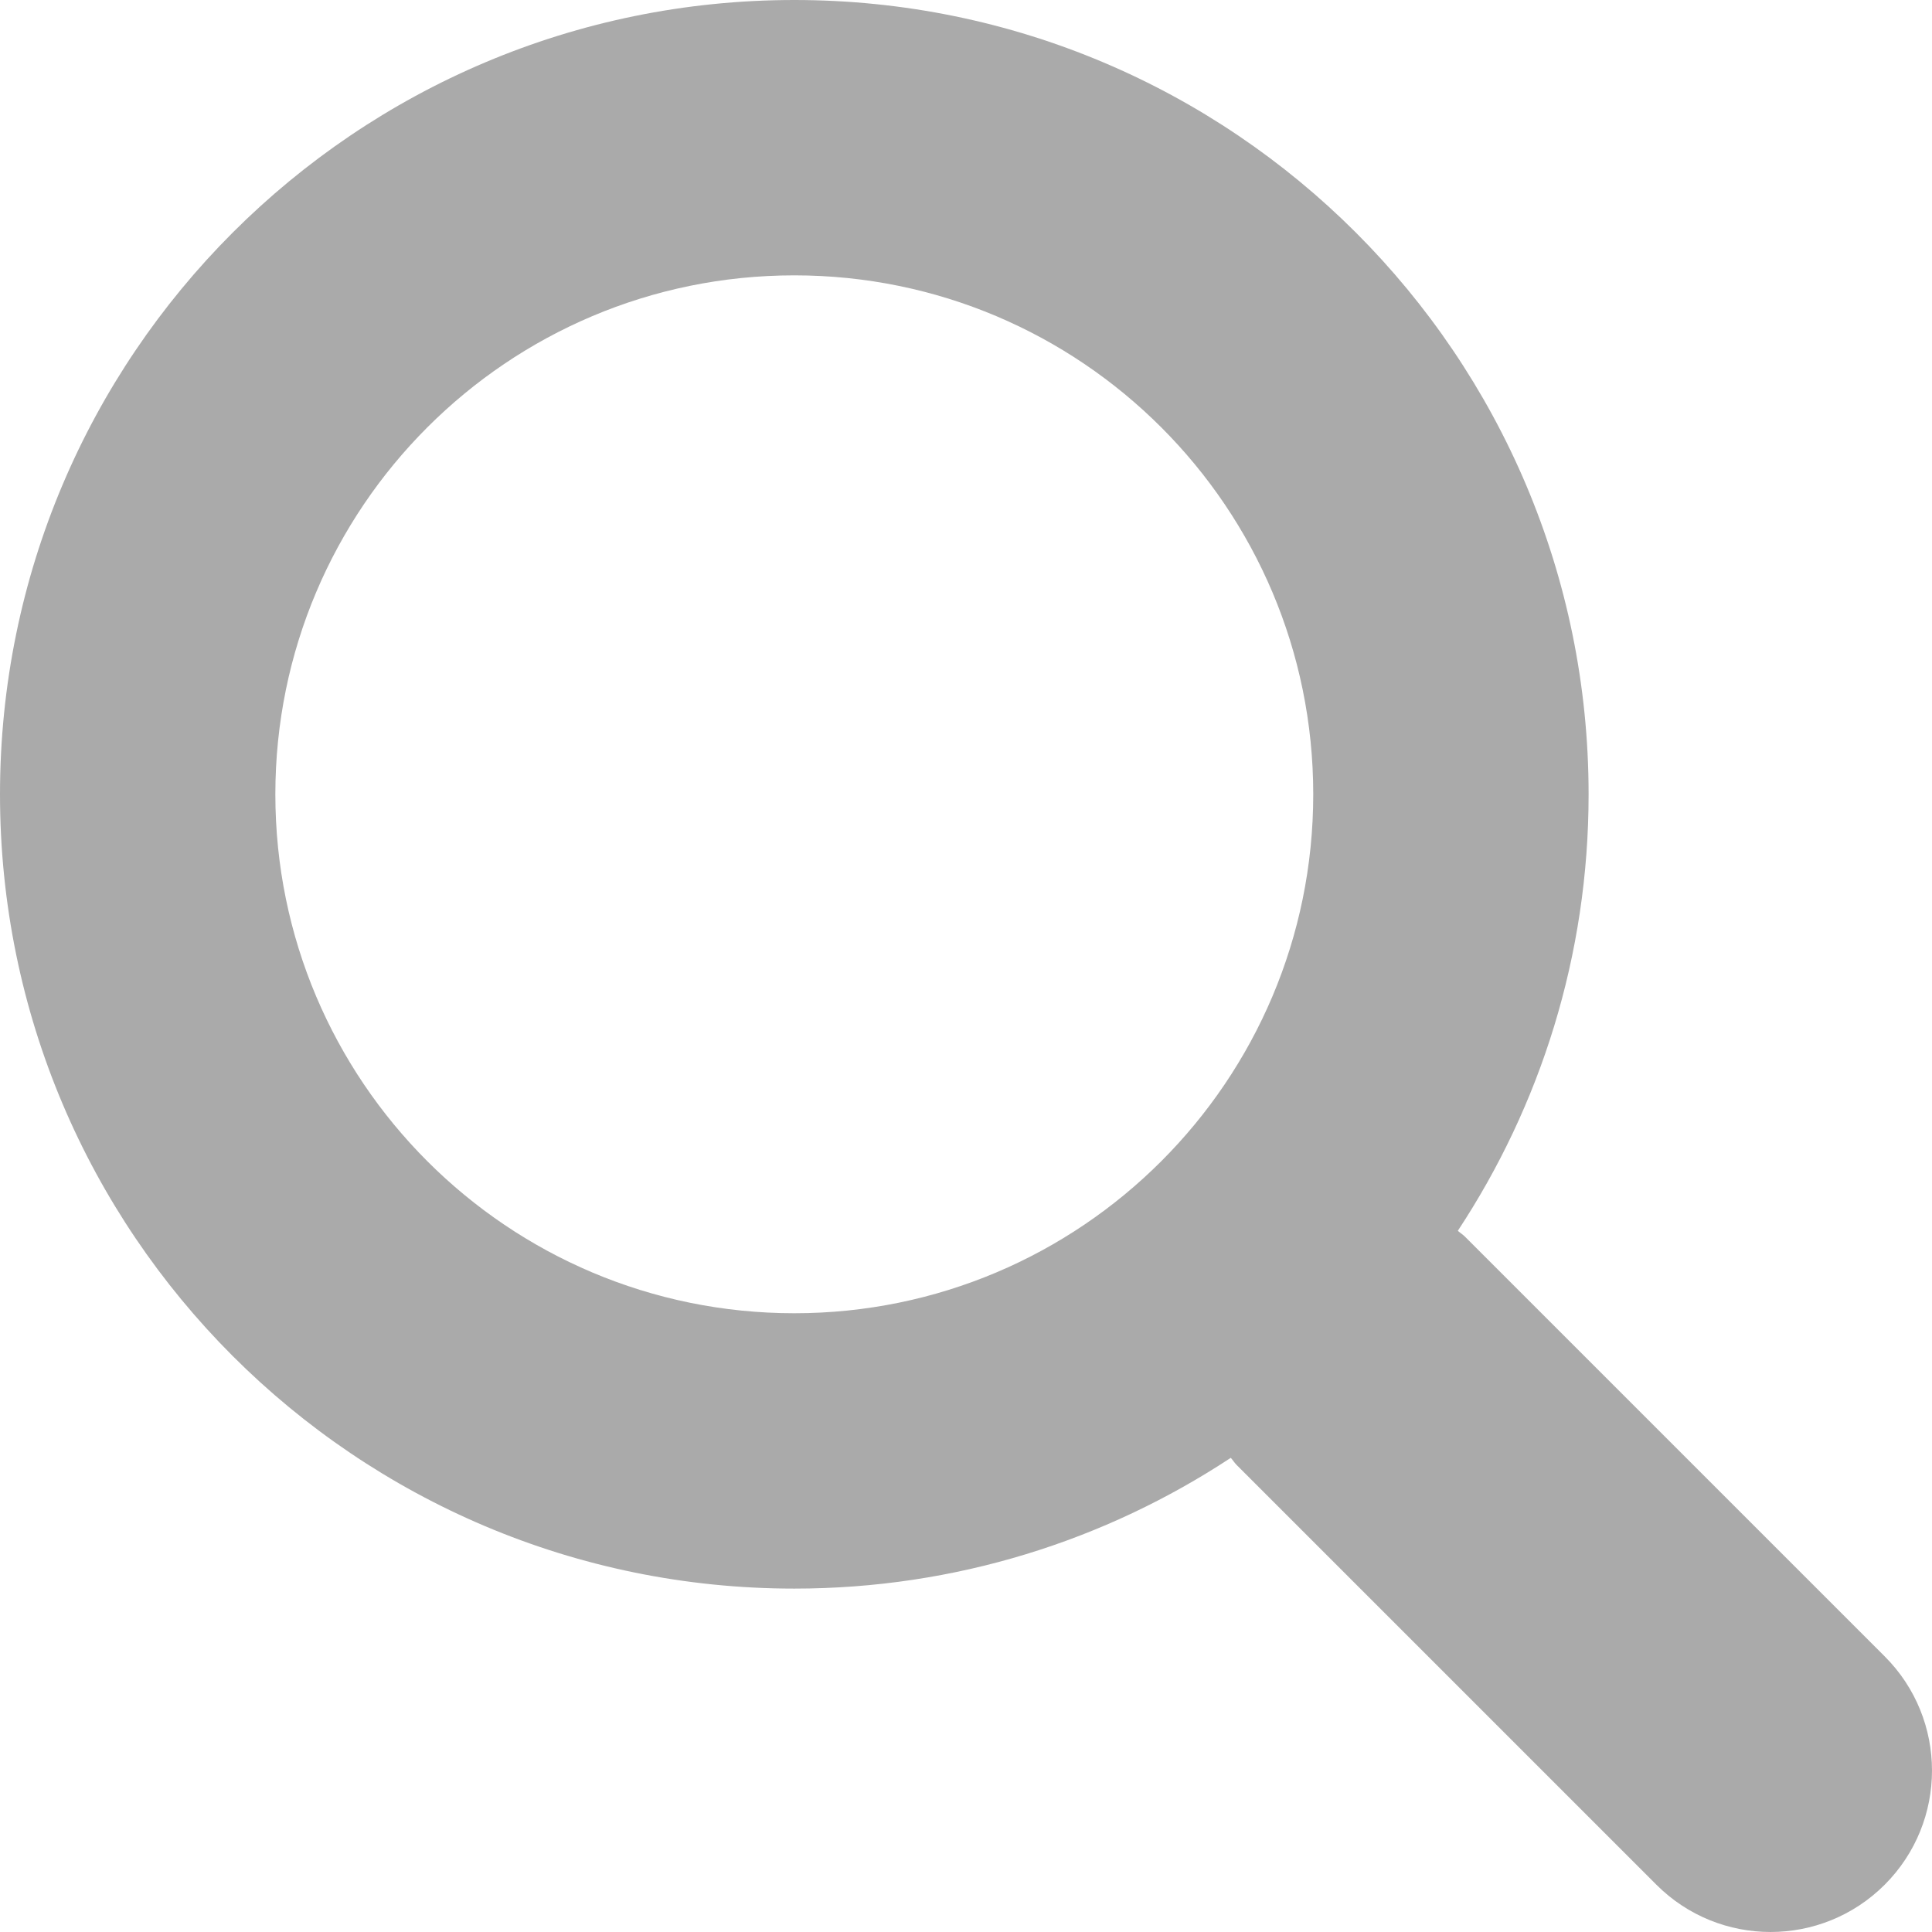
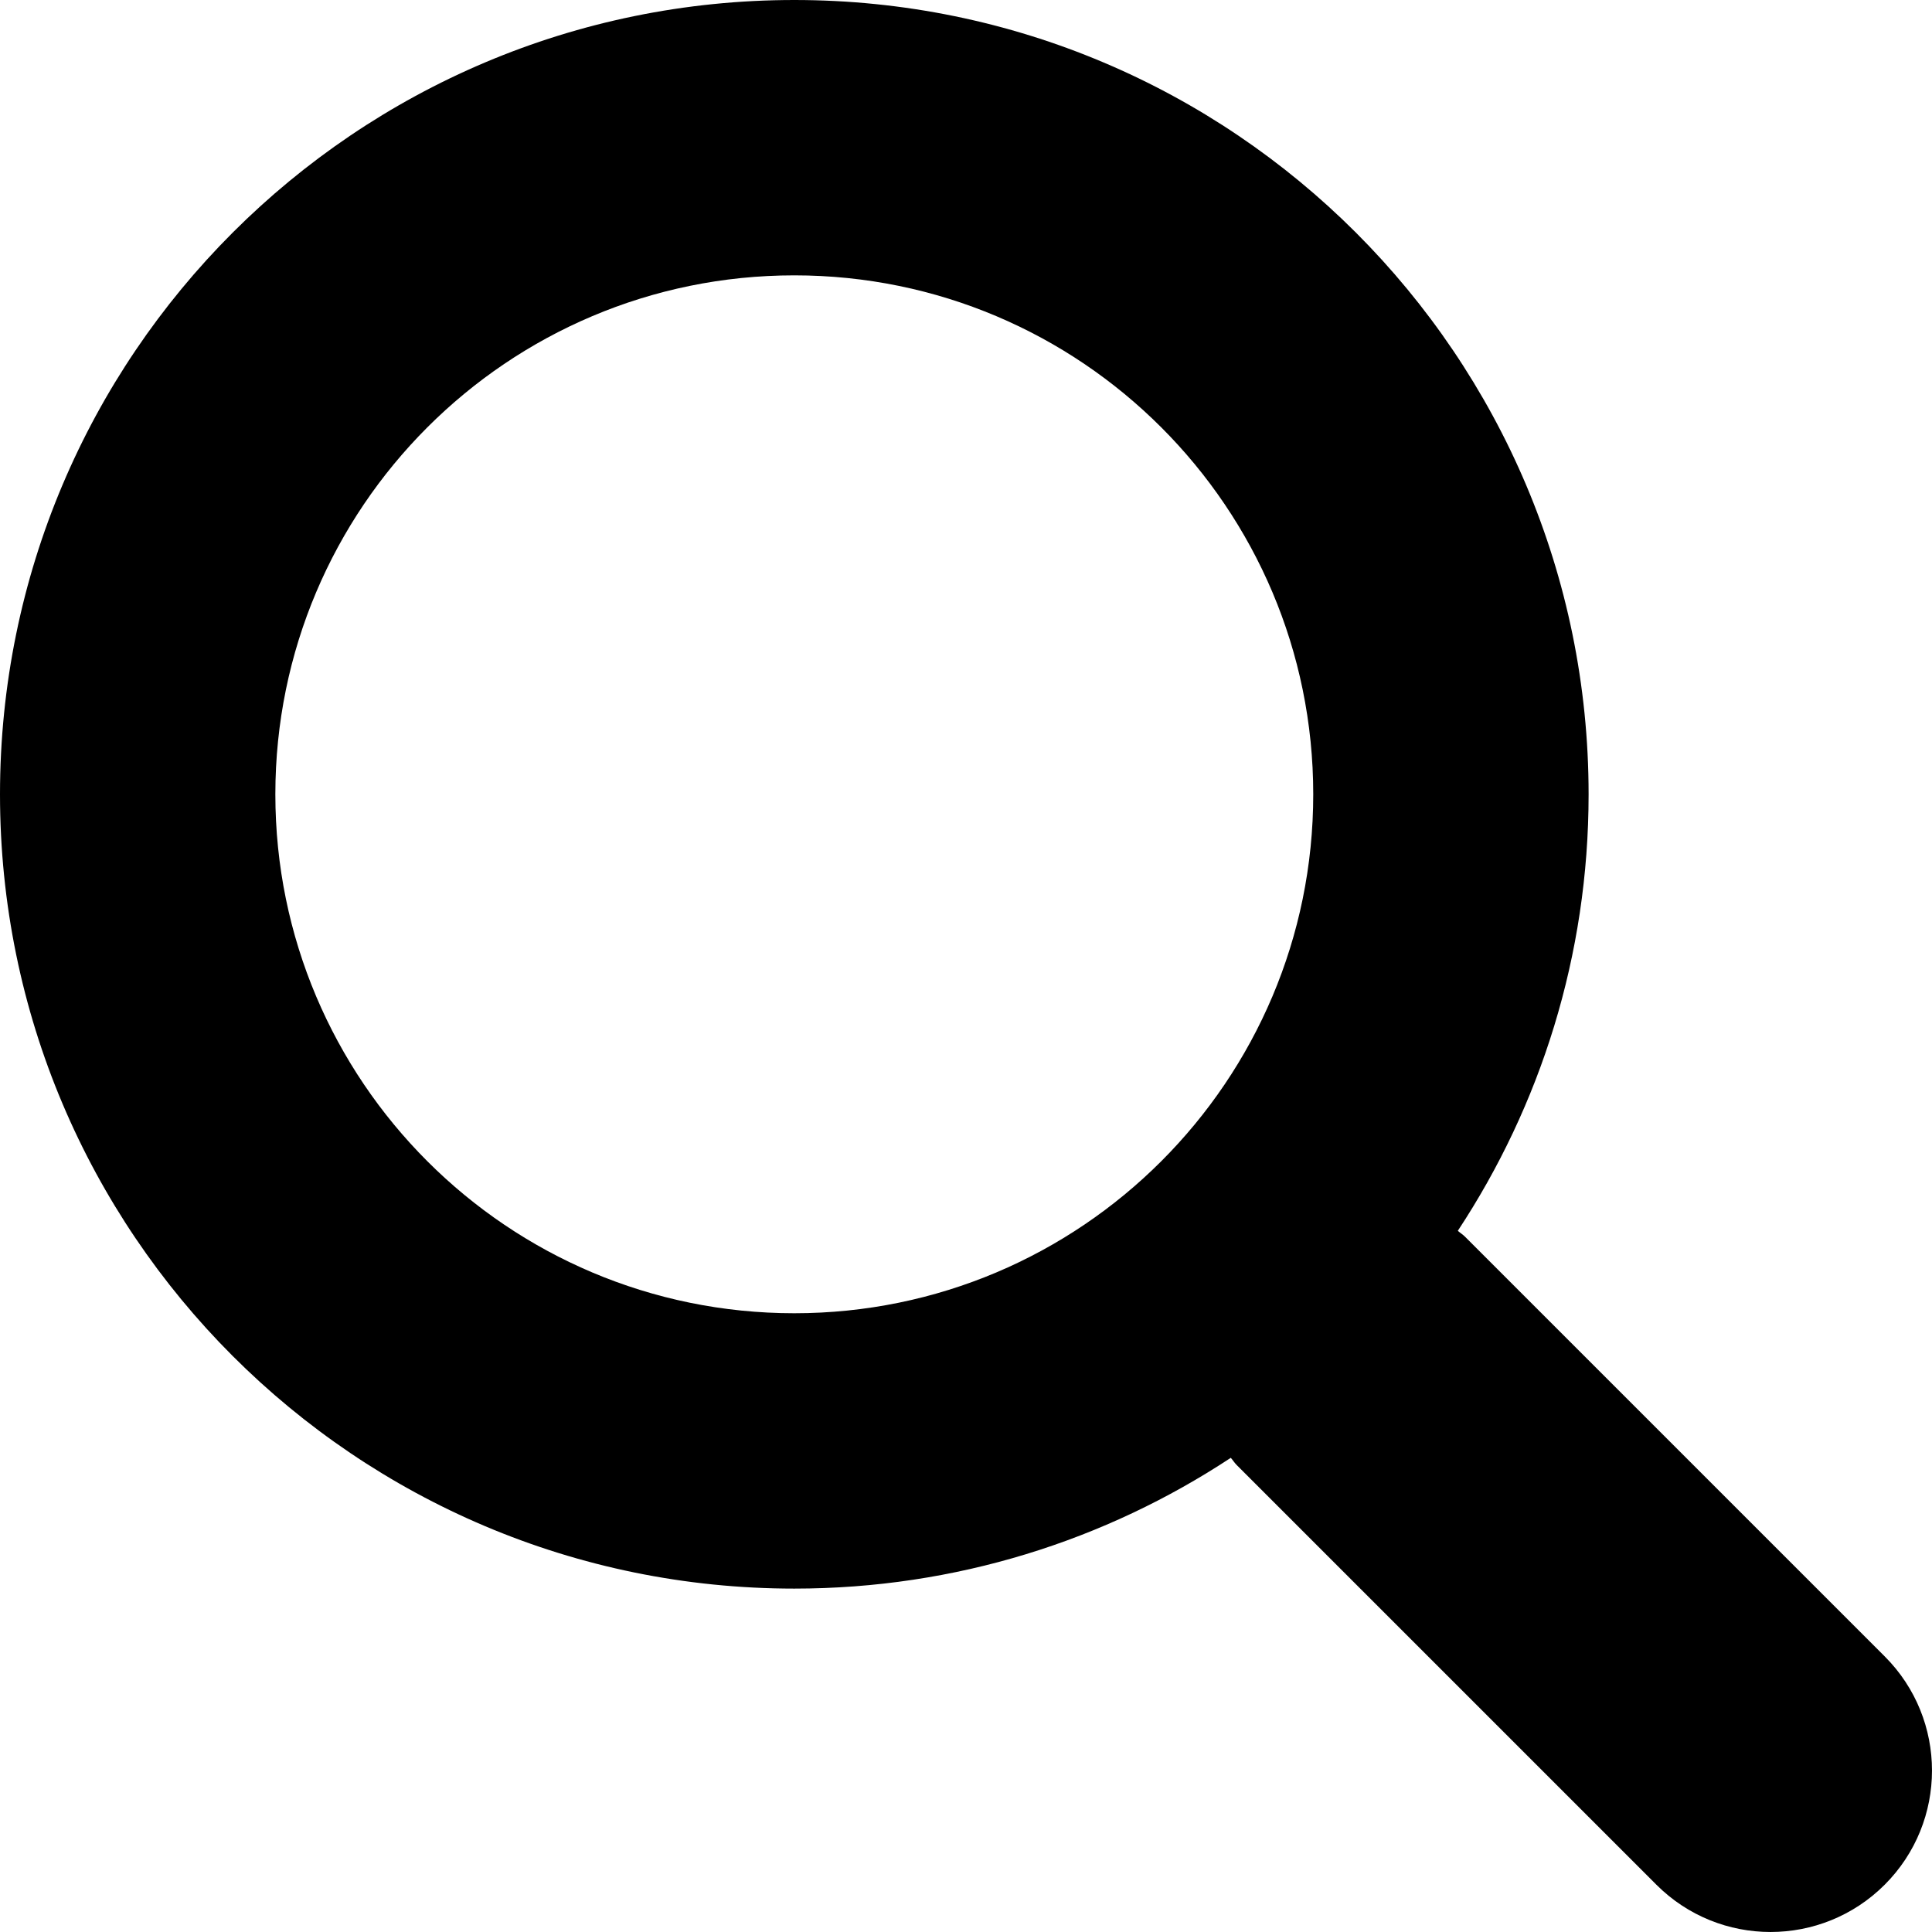
- <svg xmlns="http://www.w3.org/2000/svg" version="1.1" id="search" x="0px" y="0px" width="20" height="20" fill="#AAAAAA" viewBox="0 0 250.313 250.313" xml:space="preserve">
+ <svg xmlns="http://www.w3.org/2000/svg" version="1.1" id="search" x="0px" y="0px" width="20" height="20" viewBox="0 0 250.313 250.313" xml:space="preserve">
  <g>
    <path d="M244.186,214.604l-54.379-54.378c-0.289-0.289-0.628-0.491-0.93-0.76         c10.7-16.231,16.945-35.66,16.945-56.554C205.822,46.075,159.747,0,102.911,0S0,46.075,0,102.911         c0,56.835,46.074,102.911,102.91,102.911c20.895,0,40.323-6.245,56.554-16.945c0.269,0.301,0.47,0.64,0.759,0.929l54.38,54.38         c8.169,8.168,21.413,8.168,29.583,0C252.354,236.017,252.354,222.773,244.186,214.604z M102.911,170.146         c-37.134,0-67.236-30.102-67.236-67.235c0-37.134,30.103-67.236,67.236-67.236c37.132,0,67.235,30.103,67.235,67.236         C170.146,140.044,140.043,170.146,102.911,170.146z" />
  </g>
</svg>
